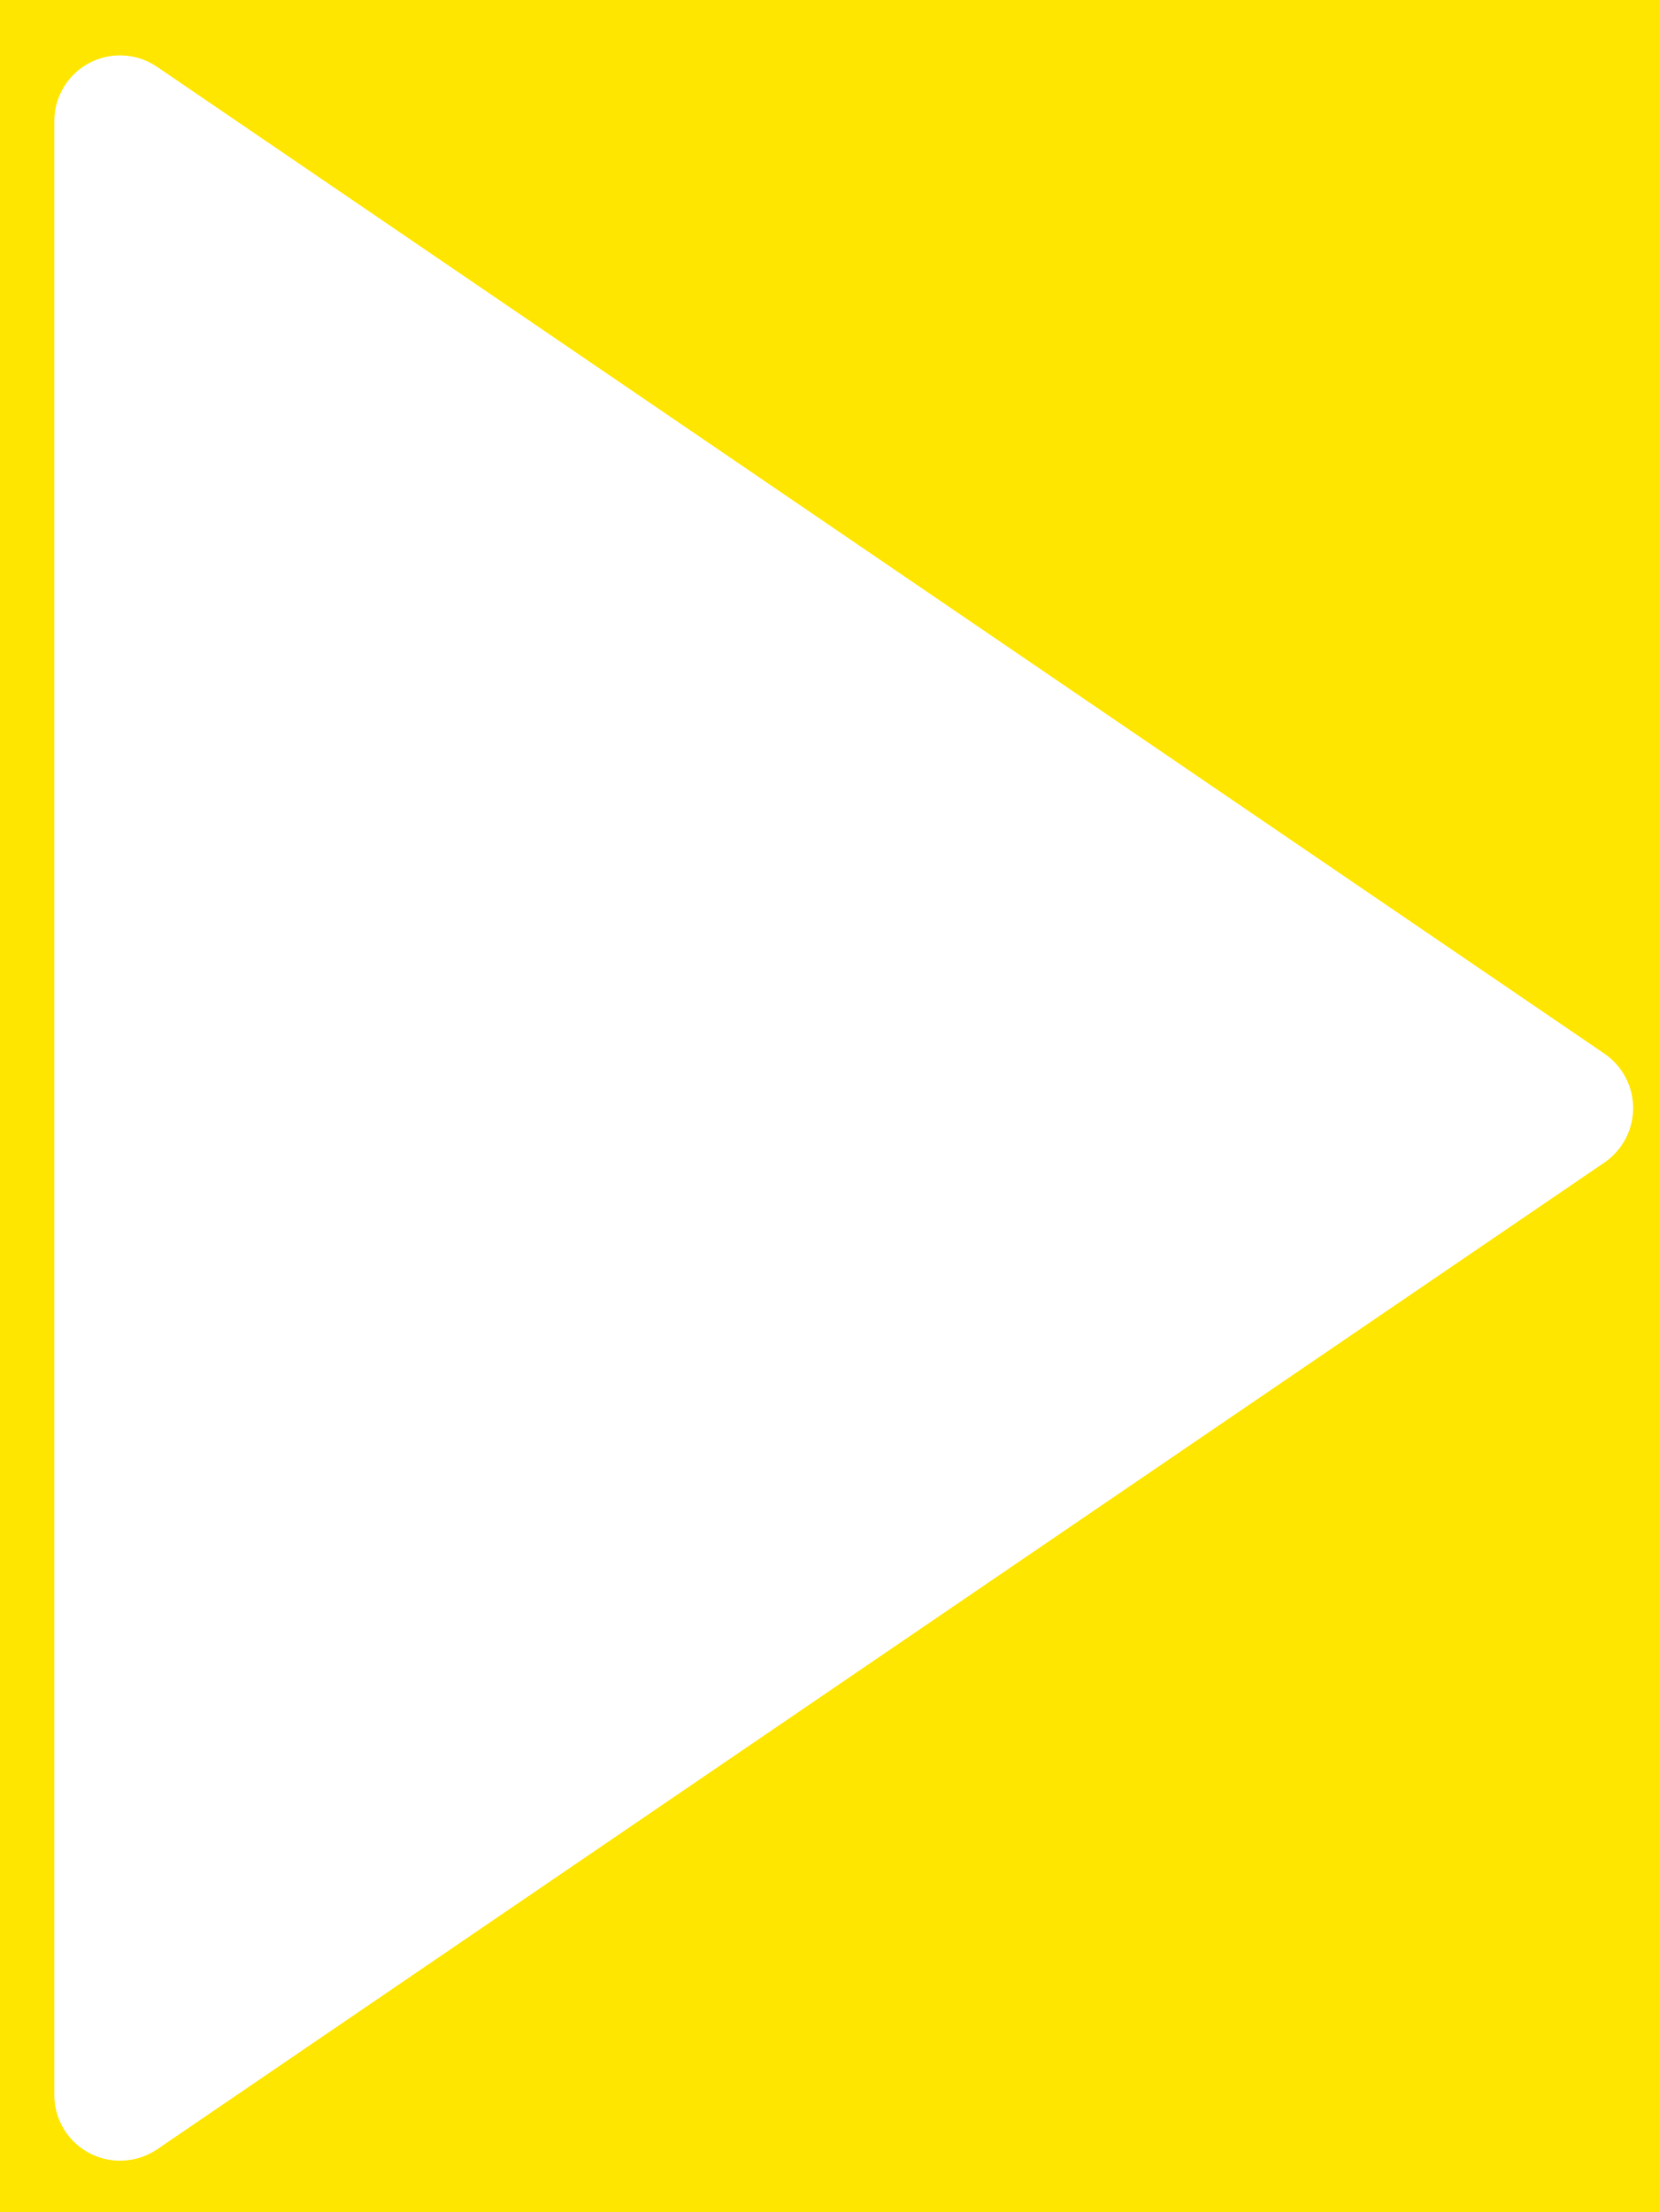
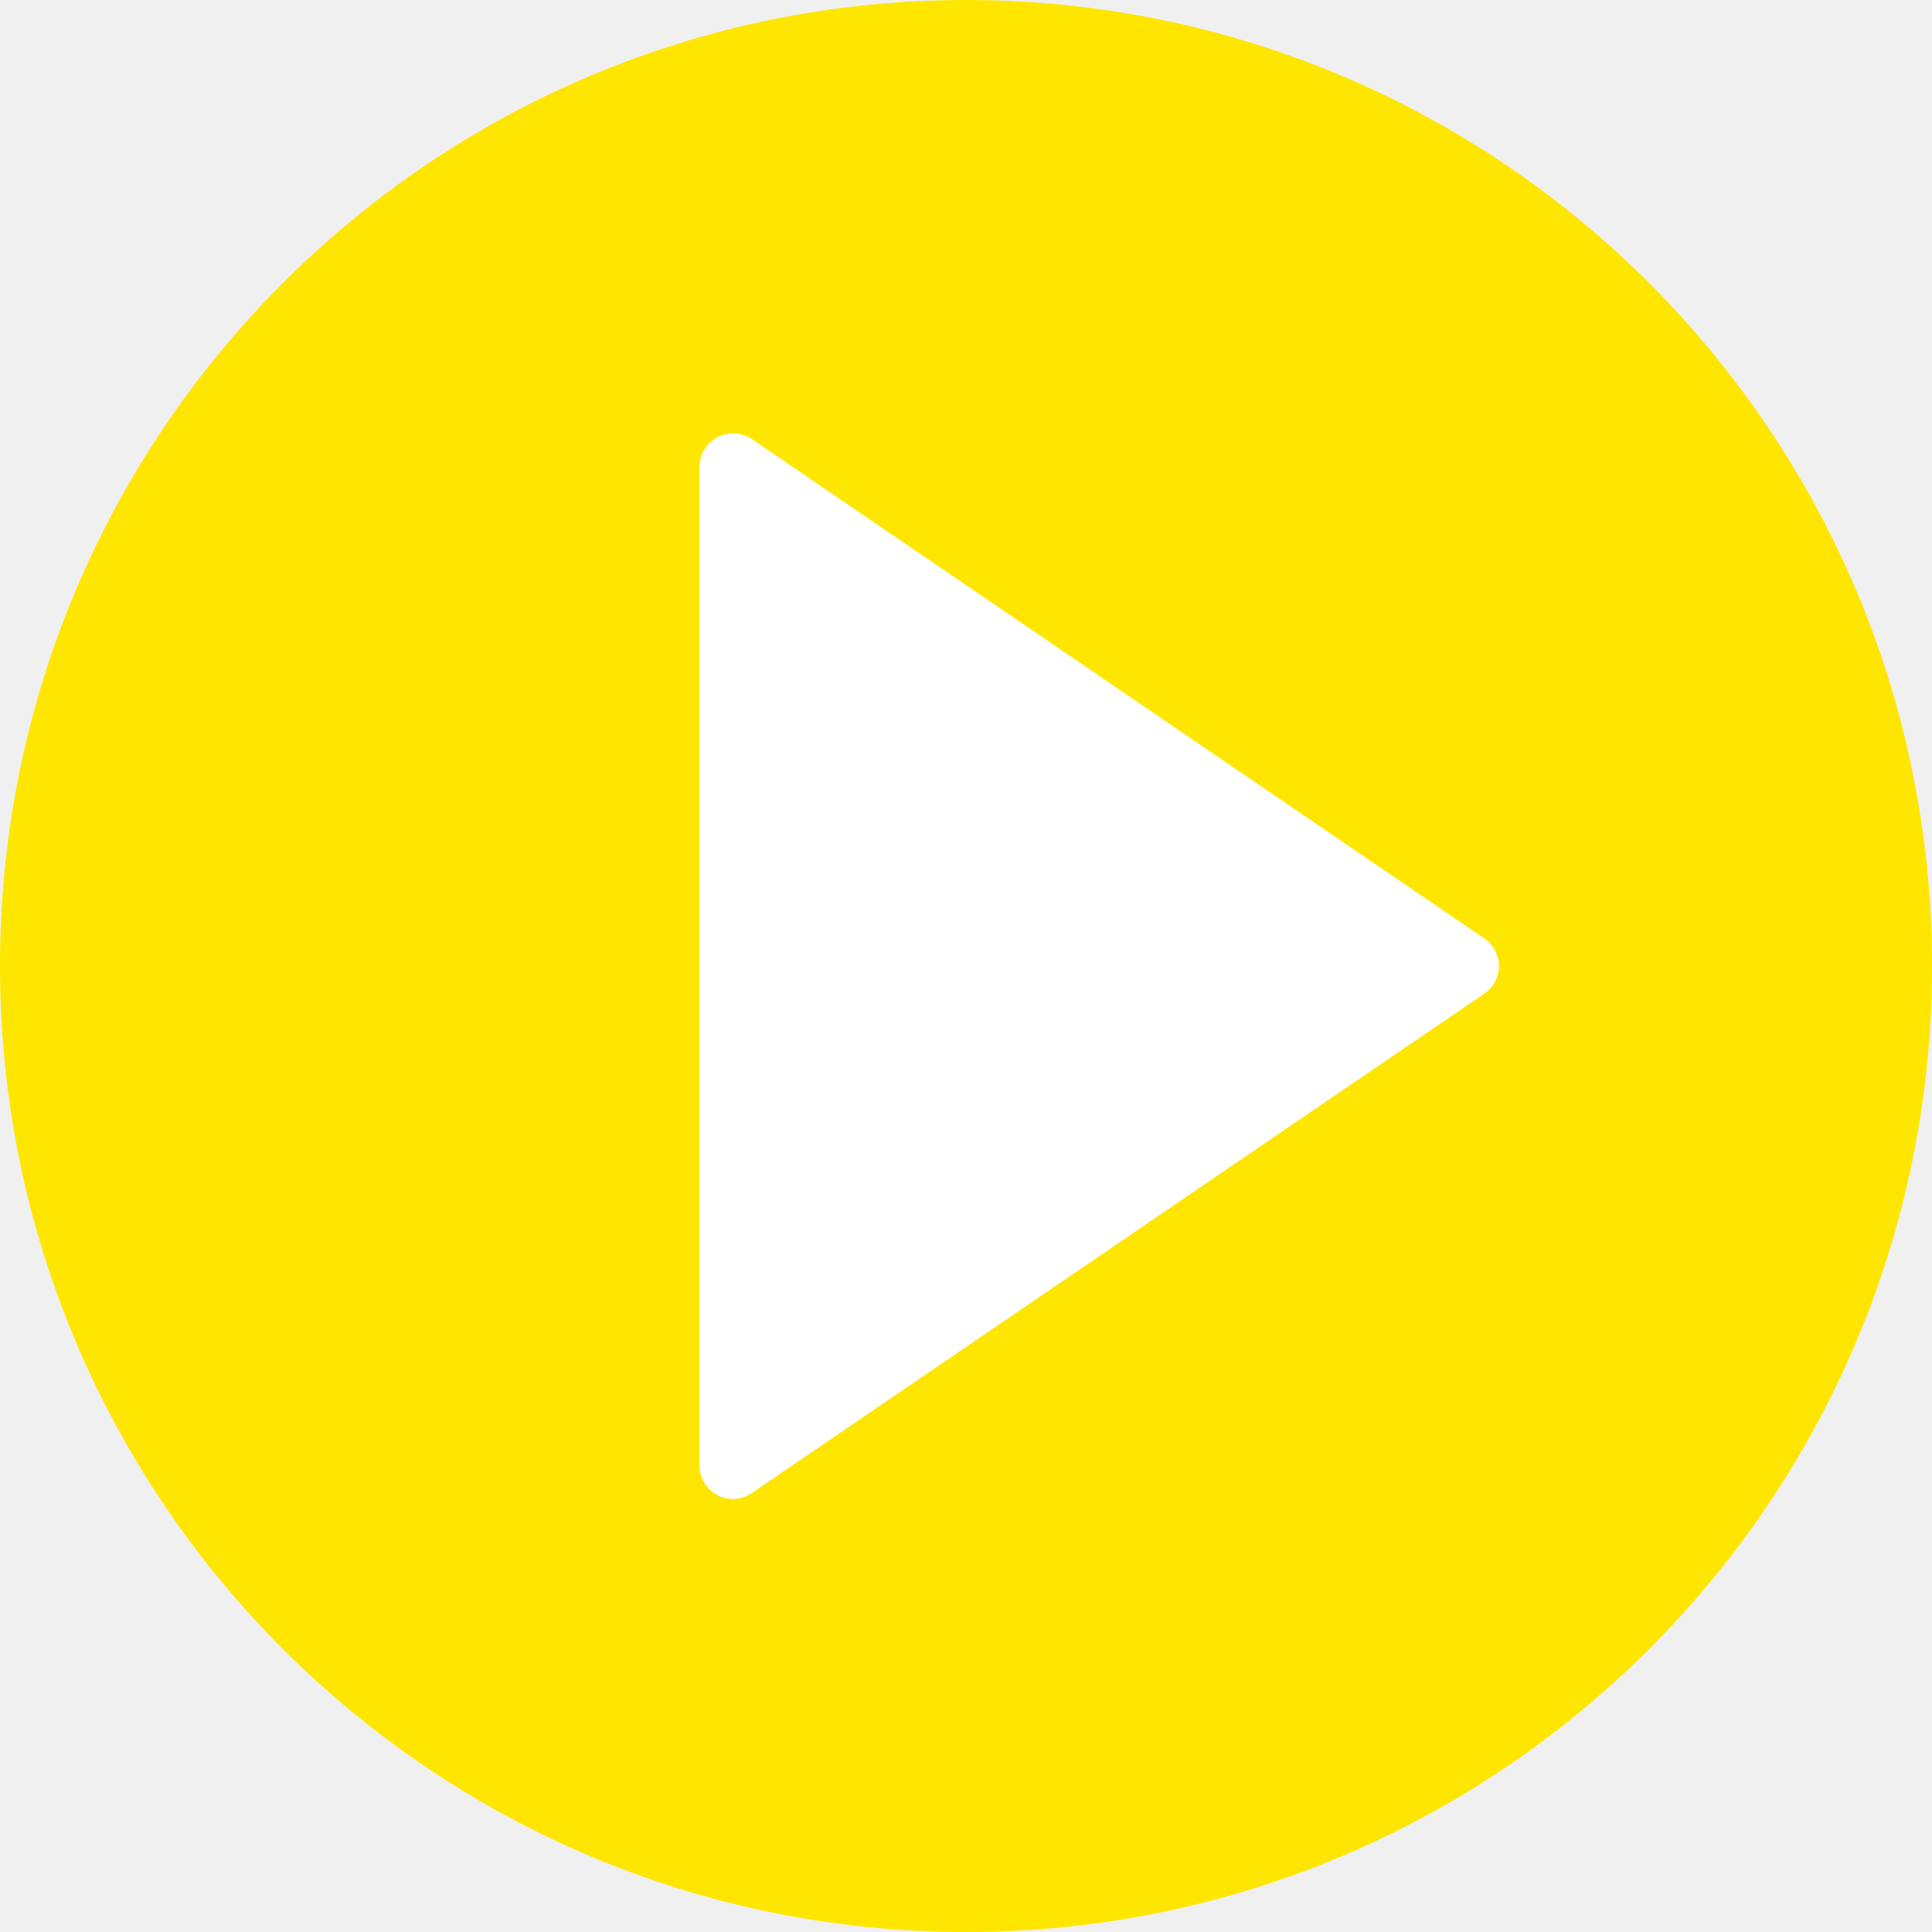
- <svg xmlns="http://www.w3.org/2000/svg" xmlns:xlink="http://www.w3.org/1999/xlink" width="15" height="20" viewBox="0 0 15 20">
-   <defs>
-     <path id="mtj4a" d="M388 1541.019c0-9.527 7.723-17.25 17.25-17.25 9.527 0 17.25 7.723 17.25 17.25 0 9.527-7.723 17.25-17.25 17.25-9.527 0-17.25-7.723-17.25-17.25z" />
-     <path id="mtj4b" d="M414.172 1541.019l-13.086 8.922v-17.844z" />
-     <path id="mtj4c" d="M401.681 1533.223v15.593l11.436-7.797zm-.595 17.313a.594.594 0 0 1-.595-.595v-17.844a.594.594 0 0 1 .93-.492l13.087 8.923a.596.596 0 0 1 0 .982l-13.087 8.923a.596.596 0 0 1-.335.103z" />
-   </defs>
-   <g>
-     <g transform="translate(-400 -1531)">
-       <g>
-         <use fill="#ffe600" xlink:href="#mtj4a" />
-       </g>
-       <g>
-         <g>
-           <use fill="#fff" xlink:href="#mtj4b" />
-         </g>
-         <g>
-           <use fill="#fff" xlink:href="#mtj4c" />
-         </g>
-       </g>
-     </g>
+ <svg xmlns="http://www.w3.org/2000/svg" id="play-button" width="34.5" height="34.5" viewBox="0 0 34.5 34.5">
+   <circle id="Ellipse_9" data-name="Ellipse 9" cx="17.25" cy="17.25" r="17.25" fill="#ffe600" />
+   <g id="Group_47" data-name="Group 47" transform="translate(12.491 7.733)" fill="#fff">
+     <path id="Path_42" data-name="Path 42" d="M35.086 22.922L22 31.845V14z" transform="translate(-21.405 -13.405)" />
+     <path id="Path_43" data-name="Path 43" d="M21.595 32.035A.6.6 0 0 1 21 31.44V13.595a.6.6 0 0 1 .93-.491l13.086 8.922a.595.595 0 0 1 0 .983L21.93 31.931a.6.6 0 0 1-.335.104zm.595-17.314v15.593l11.436-7.8z" transform="translate(-21 -13)" />
  </g>
</svg>
